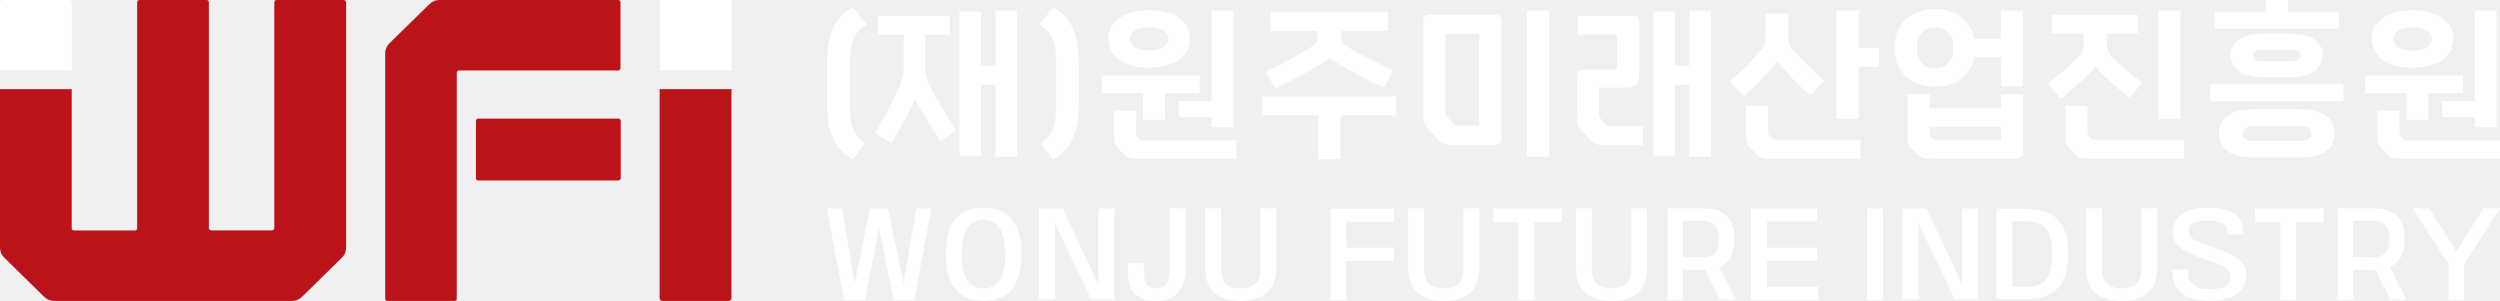
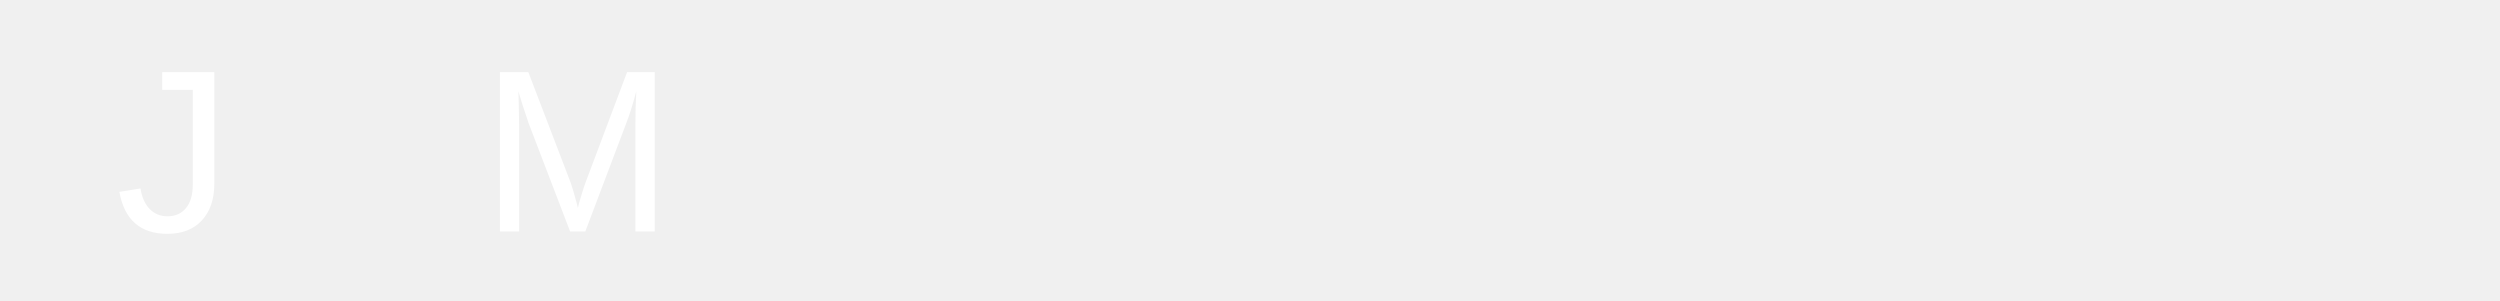
- <svg xmlns="http://www.w3.org/2000/svg" width="216" height="26" viewBox="0 0 216 26" fill="none">
-   <g clip-path="url(#clip0_21_811)">
-     <path d="M53.424 0H37.962C37.638 0 37.335 0.127 37.108 0.35L33.638 3.749C33.41 3.972 33.281 4.27 33.281 4.588V25.809C33.281 25.915 33.367 26 33.475 26H39.271C39.379 26 39.465 25.915 39.465 25.809V6.277C39.465 6.171 39.552 6.086 39.66 6.086H53.413C53.522 6.086 53.608 6.001 53.608 5.895V0.191C53.608 0.085 53.522 0 53.413 0H53.424Z" fill="#BA141A" />
-     <path d="M29.907 0.191V21.412C29.907 21.73 29.777 22.028 29.55 22.251L26.09 25.649C25.863 25.872 25.561 26 25.236 26H4.671C4.347 26 4.044 25.872 3.817 25.649L0.357 22.251C0.13 22.028 0 21.73 0 21.412V7.7H6.196V19.723C6.196 19.829 6.282 19.914 6.39 19.914H11.656C11.764 19.914 11.85 19.829 11.85 19.723V0.191C11.85 0.085 11.937 0 12.045 0H17.851C17.959 0 18.046 0.085 18.046 0.191V19.712C18.046 19.819 18.133 19.904 18.241 19.904H23.506C23.614 19.904 23.701 19.819 23.701 19.712V0.191C23.701 0.085 23.787 0 23.895 0H29.691C29.799 0 29.886 0.085 29.886 0.191H29.907Z" fill="#BA141A" />
-     <path d="M53.435 10.249H41.314C41.207 10.249 41.12 10.335 41.12 10.44V15.4C41.12 15.506 41.207 15.592 41.314 15.592H53.435C53.542 15.592 53.63 15.506 53.63 15.4V10.44C53.63 10.335 53.542 10.249 53.435 10.249Z" fill="#BA141A" />
-     <path d="M57.003 7.7H63.199V25.756C63.199 25.883 63.09 26 62.95 26H57.241C57.111 26 56.992 25.894 56.992 25.756V7.7H57.003Z" fill="#BA141A" />
-     <path d="M57.252 0H62.961C63.091 0 63.209 0.106 63.209 0.244V6.086H57.014V0.244C57.014 0.117 57.122 0 57.263 0H57.252Z" fill="white" />
-     <path d="M0.249 0H5.958C6.087 0 6.206 0.106 6.206 0.244V6.086H0V0.244C0 0.117 0.108 0 0.249 0Z" fill="white" />
-     <path d="M76.725 18.013L78.066 24.492L79.158 18.013H80.466L78.996 25.915H77.212L75.947 19.702L74.736 25.915H72.919L71.448 18.013H72.757L73.849 24.503L75.157 18.013H76.703H76.725Z" fill="white" />
-     <path d="M81.72 21.953C81.72 21.178 81.807 20.53 81.98 20.01C82.153 19.489 82.391 19.086 82.683 18.778C82.985 18.47 83.331 18.257 83.721 18.13C84.121 18.002 84.542 17.939 84.986 17.939C85.429 17.939 85.862 18.002 86.251 18.13C86.651 18.257 86.997 18.47 87.289 18.778C87.591 19.086 87.819 19.489 87.992 20.01C88.165 20.53 88.251 21.178 88.251 21.953C88.251 22.729 88.165 23.387 87.992 23.908C87.819 24.428 87.581 24.832 87.289 25.14C86.997 25.448 86.64 25.66 86.251 25.788C85.851 25.915 85.429 25.968 84.986 25.968C84.542 25.968 84.11 25.904 83.721 25.788C83.321 25.66 82.975 25.448 82.683 25.14C82.38 24.832 82.153 24.428 81.98 23.908C81.807 23.387 81.72 22.739 81.72 21.953ZM83.094 21.953C83.094 22.506 83.137 22.973 83.234 23.355C83.331 23.738 83.461 24.035 83.623 24.269C83.796 24.502 83.991 24.662 84.218 24.757C84.445 24.853 84.705 24.906 84.975 24.906C85.245 24.906 85.505 24.853 85.732 24.757C85.959 24.662 86.164 24.502 86.326 24.269C86.499 24.035 86.629 23.738 86.716 23.355C86.813 22.973 86.856 22.506 86.856 21.953C86.856 21.401 86.813 20.934 86.716 20.552C86.618 20.169 86.489 19.872 86.326 19.638C86.153 19.404 85.959 19.245 85.732 19.149C85.505 19.054 85.245 19.001 84.975 19.001C84.705 19.001 84.445 19.054 84.218 19.149C83.991 19.245 83.785 19.404 83.623 19.638C83.45 19.872 83.321 20.169 83.234 20.552C83.137 20.934 83.094 21.401 83.094 21.953Z" fill="white" />
-     <path d="M96.274 18.013V25.873H94.274L91.149 19.288V25.873H89.765V18.013H91.819L94.89 24.577V18.013H96.274Z" fill="white" />
-     <path d="M98.847 23.494C98.847 23.716 98.858 23.908 98.891 24.088C98.923 24.269 98.966 24.407 99.053 24.534C99.128 24.651 99.237 24.747 99.377 24.81C99.518 24.874 99.691 24.906 99.907 24.906C100.156 24.906 100.361 24.864 100.512 24.768C100.664 24.683 100.783 24.555 100.858 24.396C100.934 24.237 100.988 24.056 101.021 23.844C101.042 23.631 101.053 23.409 101.053 23.164V18.002H102.426V23.164C102.426 23.695 102.361 24.141 102.232 24.502C102.102 24.864 101.929 25.15 101.691 25.373C101.464 25.596 101.194 25.756 100.88 25.851C100.566 25.947 100.231 26 99.864 26C99.377 26 98.977 25.936 98.663 25.798C98.35 25.66 98.101 25.48 97.928 25.246C97.744 25.012 97.626 24.747 97.55 24.449C97.485 24.152 97.442 23.833 97.442 23.504V22.739H98.826V23.504L98.847 23.494Z" fill="white" />
-     <path d="M105.497 23.228C105.497 23.844 105.648 24.279 105.962 24.534C106.265 24.789 106.686 24.917 107.205 24.917C107.724 24.917 108.146 24.789 108.449 24.534C108.751 24.279 108.903 23.844 108.903 23.228V18.002H110.276V23.047C110.276 23.589 110.2 24.046 110.06 24.428C109.908 24.8 109.703 25.108 109.433 25.331C109.162 25.564 108.838 25.724 108.459 25.83C108.081 25.936 107.67 25.989 107.205 25.989C106.74 25.989 106.319 25.936 105.94 25.83C105.562 25.724 105.237 25.564 104.967 25.331C104.697 25.097 104.491 24.8 104.34 24.428C104.189 24.056 104.124 23.589 104.124 23.047V18.002H105.497V23.228Z" fill="white" />
-     <path d="M116.32 21.401H120.44V22.538H116.32V25.915H114.947V18.024H120.44V19.16H116.32V21.412V21.401Z" fill="white" />
-     <path d="M123.035 23.228C123.035 23.844 123.186 24.279 123.5 24.534C123.802 24.789 124.224 24.917 124.743 24.917C125.262 24.917 125.684 24.789 125.986 24.534C126.289 24.279 126.441 23.844 126.441 23.228V18.002H127.814V23.047C127.814 23.589 127.738 24.046 127.598 24.428C127.446 24.8 127.241 25.108 126.97 25.331C126.7 25.564 126.376 25.724 125.997 25.83C125.619 25.936 125.197 25.989 124.743 25.989C124.289 25.989 123.856 25.936 123.478 25.83C123.1 25.724 122.775 25.564 122.505 25.331C122.235 25.097 122.029 24.8 121.878 24.428C121.726 24.056 121.661 23.589 121.661 23.047V18.002H123.035V23.228Z" fill="white" />
-     <path d="M129.025 18.013H134.939V19.203H132.571V25.904H131.198V19.203H129.025V18.013Z" fill="white" />
-     <path d="M137.534 23.228C137.534 23.844 137.685 24.279 137.999 24.534C138.302 24.789 138.723 24.917 139.242 24.917C139.761 24.917 140.183 24.789 140.486 24.534C140.789 24.279 140.94 23.844 140.94 23.228V18.002H142.313V23.047C142.313 23.589 142.238 24.046 142.097 24.428C141.946 24.8 141.74 25.108 141.47 25.331C141.2 25.564 140.875 25.724 140.497 25.83C140.118 25.936 139.697 25.989 139.242 25.989C138.788 25.989 138.356 25.936 137.977 25.83C137.599 25.724 137.275 25.564 137.004 25.331C136.734 25.097 136.529 24.8 136.377 24.428C136.226 24.056 136.161 23.589 136.161 23.047V18.002H137.534V23.228Z" fill="white" />
-     <path d="M147.114 18.002C148.055 18.002 148.747 18.215 149.19 18.65C149.633 19.086 149.86 19.755 149.86 20.658C149.86 21.89 149.428 22.697 148.552 23.069L149.99 25.883H148.606L147.298 23.313H145.395V25.894H144.054V18.002H147.125H147.114ZM147.06 22.23C147.287 22.23 147.492 22.208 147.676 22.155C147.86 22.102 148.011 22.017 148.13 21.89C148.26 21.762 148.357 21.603 148.422 21.401C148.487 21.199 148.52 20.955 148.52 20.658C148.52 20.084 148.39 19.68 148.13 19.436C147.871 19.192 147.514 19.075 147.06 19.075H145.395V22.219H147.06V22.23Z" fill="white" />
-     <path d="M157.094 24.768V25.904H151.288V18.013H156.997V19.15H152.672V21.401H156.997V22.538H152.672V24.779H157.105L157.094 24.768Z" fill="white" />
-     <path d="M162.695 18.013V25.904H161.321V18.013H162.695Z" fill="white" />
-     <path d="M170.89 18.013V25.873H168.89L165.765 19.288V25.873H164.381V18.013H166.447L169.517 24.577V18.013H170.901H170.89Z" fill="white" />
-     <path d="M174.891 18.045C175.616 18.045 176.221 18.13 176.708 18.3C177.194 18.47 177.583 18.725 177.875 19.054C178.167 19.383 178.373 19.787 178.502 20.275C178.621 20.753 178.686 21.306 178.686 21.922C178.686 22.538 178.621 23.101 178.502 23.589C178.383 24.078 178.167 24.492 177.875 24.821C177.583 25.15 177.194 25.405 176.708 25.586C176.221 25.767 175.616 25.851 174.891 25.851H172.491V18.034H174.891V18.045ZM175.042 24.768C175.388 24.768 175.713 24.736 175.983 24.662C176.264 24.587 176.502 24.45 176.697 24.248C176.891 24.035 177.043 23.748 177.14 23.377C177.248 23.005 177.302 22.516 177.302 21.922C177.302 21.327 177.248 20.86 177.14 20.498C177.032 20.137 176.87 19.851 176.664 19.638C176.459 19.436 176.21 19.298 175.907 19.224C175.605 19.15 175.27 19.118 174.891 19.118H173.864V24.779H175.042V24.768Z" fill="white" />
-     <path d="M181.616 23.228C181.616 23.844 181.768 24.279 182.081 24.534C182.395 24.789 182.806 24.917 183.325 24.917C183.844 24.917 184.266 24.789 184.568 24.534C184.871 24.279 185.022 23.844 185.022 23.228V18.002H186.396V23.047C186.396 23.589 186.32 24.046 186.179 24.428C186.028 24.8 185.823 25.108 185.552 25.331C185.282 25.564 184.958 25.724 184.579 25.83C184.201 25.936 183.79 25.989 183.325 25.989C182.86 25.989 182.438 25.936 182.06 25.83C181.681 25.724 181.357 25.564 181.087 25.331C180.816 25.097 180.611 24.8 180.46 24.428C180.308 24.056 180.243 23.589 180.243 23.047V18.002H181.616V23.228Z" fill="white" />
-     <path d="M189.077 23.547C189.077 24.046 189.228 24.407 189.542 24.64C189.845 24.874 190.31 24.991 190.904 24.991C191.456 24.991 191.899 24.917 192.213 24.768C192.526 24.619 192.699 24.343 192.699 23.95C192.699 23.716 192.645 23.525 192.526 23.377C192.407 23.228 192.267 23.111 192.094 23.005C191.921 22.909 191.726 22.824 191.531 22.761C191.337 22.697 191.142 22.633 190.969 22.569L189.942 22.198C189.607 22.07 189.304 21.953 189.034 21.815C188.763 21.688 188.536 21.539 188.342 21.38C188.147 21.221 187.996 21.04 187.898 20.828C187.801 20.615 187.736 20.381 187.736 20.095C187.736 19.776 187.801 19.479 187.92 19.213C188.039 18.948 188.234 18.725 188.482 18.534C188.731 18.353 189.045 18.204 189.434 18.098C189.812 17.992 190.256 17.939 190.764 17.939C191.834 17.939 192.613 18.119 193.088 18.48C193.564 18.841 193.813 19.341 193.813 19.989V20.254H192.44V20.031C192.44 19.702 192.288 19.457 191.996 19.288C191.704 19.118 191.304 19.043 190.785 19.043C190.558 19.043 190.342 19.054 190.137 19.086C189.931 19.118 189.758 19.16 189.607 19.235C189.455 19.309 189.337 19.404 189.25 19.521C189.164 19.638 189.12 19.787 189.12 19.957C189.12 20.137 189.164 20.297 189.239 20.413C189.315 20.53 189.434 20.636 189.596 20.732C189.758 20.828 189.942 20.913 190.169 20.997C190.396 21.082 190.656 21.178 190.948 21.274L191.964 21.645C192.332 21.773 192.645 21.911 192.905 22.049C193.175 22.187 193.391 22.336 193.564 22.506C193.737 22.676 193.867 22.867 193.953 23.069C194.04 23.281 194.083 23.525 194.083 23.791C194.083 24.12 194.018 24.407 193.889 24.672C193.759 24.938 193.564 25.172 193.305 25.363C193.045 25.554 192.71 25.703 192.31 25.809C191.91 25.915 191.434 25.968 190.894 25.968C190.277 25.968 189.769 25.904 189.358 25.777C188.947 25.649 188.623 25.48 188.385 25.256C188.136 25.034 187.963 24.779 187.866 24.492C187.769 24.194 187.715 23.886 187.715 23.557V23.281H189.088V23.525L189.077 23.547Z" fill="white" />
-     <path d="M194.84 18.013H200.754V19.203H198.387V25.904H197.013V19.203H194.84V18.013Z" fill="white" />
-     <path d="M205.036 18.002C205.977 18.002 206.669 18.215 207.112 18.65C207.555 19.086 207.783 19.755 207.783 20.658C207.783 21.89 207.35 22.697 206.474 23.069L207.912 25.883H206.528L205.22 23.313H203.317V25.894H201.976V18.002H205.047H205.036ZM204.982 22.23C205.209 22.23 205.415 22.208 205.598 22.155C205.782 22.102 205.934 22.017 206.053 21.89C206.182 21.762 206.28 21.603 206.344 21.401C206.409 21.199 206.442 20.955 206.442 20.658C206.442 20.084 206.312 19.68 206.053 19.436C205.793 19.192 205.436 19.075 204.982 19.075H203.317V22.219H204.982V22.23Z" fill="white" />
-     <path d="M214.573 18.002H216L212.897 22.824V25.904H211.556V22.824L208.453 18.002H209.88L212.226 21.73L214.573 18.002Z" fill="white" />
-     <path d="M73.698 13.754C73.254 13.531 72.897 13.255 72.606 12.926C72.324 12.597 72.097 12.235 71.924 11.821C71.751 11.407 71.632 10.961 71.567 10.472C71.503 9.984 71.459 9.463 71.459 8.922V5.459C71.459 4.907 71.492 4.387 71.567 3.909C71.632 3.42 71.762 2.974 71.924 2.56C72.097 2.146 72.324 1.784 72.606 1.466C72.887 1.147 73.254 0.871 73.698 0.648L74.887 2.135C74.627 2.284 74.4 2.454 74.216 2.645C74.033 2.836 73.881 3.07 73.762 3.324C73.644 3.59 73.557 3.898 73.503 4.248C73.449 4.599 73.416 5.003 73.416 5.459V8.922C73.416 9.421 73.438 9.856 73.481 10.207C73.525 10.568 73.6 10.876 73.708 11.141C73.817 11.407 73.946 11.63 74.119 11.821C74.292 12.012 74.508 12.182 74.768 12.331L73.708 13.743L73.698 13.754Z" fill="white" />
-     <path d="M80.358 7.435C80.682 8.051 81.028 8.698 81.418 9.368C81.807 10.037 82.196 10.663 82.585 11.258L81.277 12.235C80.931 11.694 80.574 11.141 80.217 10.568C79.861 9.994 79.525 9.431 79.201 8.868C79.169 8.815 79.147 8.773 79.115 8.72C79.093 8.667 79.071 8.603 79.05 8.518C79.028 8.603 79.007 8.677 78.985 8.72C78.963 8.773 78.942 8.815 78.909 8.868C78.617 9.463 78.325 10.047 78.012 10.621C77.709 11.205 77.385 11.789 77.028 12.373L75.59 11.492C75.968 10.876 76.347 10.217 76.703 9.527C77.071 8.837 77.395 8.167 77.687 7.52C77.817 7.233 77.914 6.967 77.979 6.712C78.044 6.457 78.077 6.171 78.077 5.841V2.995H75.838V1.37H82.056V2.995H79.925V5.841C79.925 6.171 79.958 6.447 80.012 6.68C80.066 6.914 80.174 7.18 80.315 7.456L80.358 7.435ZM84.748 0.998V5.671H85.991V0.913H87.862V13.542H85.991V7.328H84.748V13.457H82.899V0.998H84.748Z" fill="white" />
-     <path d="M89.905 12.341C90.165 12.193 90.381 12.023 90.554 11.832C90.727 11.64 90.857 11.407 90.965 11.152C91.073 10.886 91.149 10.578 91.192 10.217C91.235 9.856 91.257 9.431 91.257 8.932V5.47C91.257 5.013 91.235 4.599 91.17 4.259C91.116 3.908 91.03 3.6 90.911 3.335C90.792 3.069 90.641 2.846 90.457 2.655C90.273 2.464 90.046 2.294 89.786 2.145L90.976 0.658C91.419 0.881 91.776 1.158 92.068 1.476C92.349 1.795 92.576 2.167 92.749 2.57C92.922 2.984 93.041 3.431 93.106 3.919C93.171 4.408 93.214 4.928 93.214 5.47V8.932C93.214 9.484 93.181 10.005 93.106 10.483C93.03 10.961 92.922 11.417 92.749 11.832C92.576 12.246 92.349 12.618 92.068 12.936C91.787 13.265 91.419 13.531 90.976 13.765L89.916 12.352L89.905 12.341Z" fill="white" />
-     <path d="M98.772 10.345V8.051H95.193V6.521H103.648V8.051H100.653V10.345H98.782H98.772ZM99.312 0.882C99.896 0.882 100.404 0.945 100.848 1.083C101.291 1.211 101.648 1.391 101.94 1.614C102.232 1.837 102.448 2.092 102.588 2.379C102.729 2.666 102.805 2.963 102.805 3.271V3.452C102.805 3.77 102.729 4.068 102.588 4.355C102.448 4.641 102.221 4.896 101.94 5.119C101.648 5.342 101.28 5.512 100.848 5.65C100.404 5.778 99.896 5.852 99.312 5.852C98.728 5.852 98.188 5.788 97.755 5.65C97.312 5.512 96.944 5.342 96.652 5.119C96.36 4.896 96.133 4.641 95.993 4.355C95.852 4.068 95.776 3.76 95.776 3.452V3.271C95.776 2.963 95.852 2.666 95.993 2.379C96.133 2.092 96.36 1.837 96.652 1.614C96.944 1.391 97.312 1.221 97.755 1.083C98.198 0.956 98.718 0.882 99.312 0.882ZM106.838 12.118V13.712H98.198C97.885 13.712 97.658 13.68 97.507 13.616C97.355 13.552 97.204 13.435 97.052 13.266L96.663 12.873C96.587 12.788 96.512 12.703 96.458 12.628C96.404 12.554 96.36 12.469 96.328 12.384C96.296 12.299 96.274 12.193 96.263 12.087C96.252 11.97 96.241 11.832 96.241 11.662V9.559H98.155V11.46C98.155 11.588 98.188 11.694 98.242 11.789L98.48 12.044C98.48 12.044 98.555 12.097 98.588 12.108C98.62 12.118 98.685 12.129 98.761 12.129H106.816L106.838 12.118ZM100.956 3.314C100.956 3.08 100.826 2.857 100.556 2.666C100.296 2.475 99.874 2.369 99.301 2.369C98.728 2.369 98.296 2.464 98.025 2.666C97.755 2.857 97.615 3.08 97.615 3.314V3.399C97.615 3.632 97.755 3.855 98.025 4.057C98.296 4.259 98.718 4.355 99.301 4.355C99.885 4.355 100.285 4.259 100.556 4.057C100.815 3.855 100.956 3.643 100.956 3.399V3.314ZM101.842 8.73H104.664V0.913H106.556V10.993H104.664V10.122H101.842V8.741V8.73Z" fill="white" />
-     <path d="M113.898 13.754V9.973H109.076V8.327H120.602V9.973H115.834V13.754H113.898ZM109.757 1.03H119.921V2.677H115.888V3.144C115.888 3.261 115.888 3.367 115.898 3.441C115.909 3.516 115.931 3.601 115.974 3.664C116.017 3.728 116.071 3.792 116.136 3.845C116.201 3.909 116.288 3.972 116.396 4.036C117.023 4.418 117.672 4.779 118.342 5.109C119.002 5.438 119.683 5.767 120.375 6.086L119.585 7.573C118.829 7.233 118.083 6.861 117.358 6.479C116.634 6.096 115.942 5.703 115.271 5.289C115.163 5.215 115.077 5.151 115.001 5.109C114.936 5.066 114.882 5.013 114.871 4.939C114.85 5.013 114.806 5.066 114.742 5.119C114.677 5.172 114.59 5.226 114.493 5.3C113.109 6.16 111.671 6.946 110.179 7.658L109.357 6.171C110.103 5.831 110.806 5.48 111.444 5.13C112.092 4.779 112.709 4.418 113.314 4.047C113.412 3.983 113.498 3.919 113.563 3.855C113.628 3.792 113.682 3.739 113.725 3.675C113.768 3.611 113.79 3.537 113.801 3.452C113.801 3.367 113.812 3.271 113.812 3.154V2.687H109.779V1.03H109.757Z" fill="white" />
-     <path d="M125.532 12.522C125.359 12.522 125.219 12.522 125.1 12.501C124.981 12.49 124.873 12.458 124.765 12.416C124.667 12.373 124.57 12.32 124.484 12.257C124.397 12.193 124.289 12.097 124.181 11.98L123.446 11.184C123.348 11.078 123.262 10.982 123.208 10.886C123.143 10.801 123.1 10.706 123.067 10.61C123.035 10.515 123.013 10.408 122.991 10.281C122.981 10.153 122.97 10.005 122.97 9.824V1.816C122.97 1.455 123.143 1.274 123.5 1.274H129.198C129.555 1.274 129.738 1.455 129.738 1.816V11.959C129.738 12.331 129.555 12.522 129.198 12.522H125.543H125.532ZM127.803 10.854V2.921H124.894V9.707C124.894 9.792 124.894 9.867 124.927 9.93C124.948 9.994 124.992 10.058 125.078 10.132L125.586 10.695C125.651 10.759 125.716 10.812 125.77 10.823C125.824 10.844 125.889 10.854 125.954 10.854H127.803ZM133.847 0.913V13.542H131.933V0.913H133.847Z" fill="white" />
-     <path d="M141.621 6.511C141.621 7.222 141.264 7.573 140.54 7.573H138.161V9.92C138.161 10.069 138.215 10.185 138.313 10.27L138.745 10.759C138.745 10.759 138.842 10.844 138.886 10.865C138.929 10.886 138.994 10.897 139.07 10.897H141.946V12.533H138.572C138.269 12.533 138.042 12.501 137.88 12.448C137.718 12.384 137.534 12.257 137.35 12.033L136.691 11.332C136.604 11.237 136.529 11.141 136.475 11.067C136.42 10.993 136.377 10.908 136.345 10.812C136.312 10.716 136.291 10.621 136.28 10.504C136.28 10.387 136.269 10.249 136.269 10.069V6.511C136.269 6.181 136.442 6.011 136.799 6.011H139.513C139.653 6.011 139.718 5.937 139.718 5.778V2.984H136.312V1.359H141.081C141.448 1.359 141.632 1.54 141.632 1.901V6.511H141.621ZM144.714 0.998V5.671H145.957V0.913H147.828V13.542H145.957V7.328H144.714V13.457H142.865V0.998H144.714Z" fill="white" />
-     <path d="M154.921 4.333C155.342 4.801 155.775 5.257 156.218 5.682C156.661 6.107 157.126 6.542 157.602 6.967L156.413 8.231C155.915 7.796 155.45 7.371 155.029 6.946C154.607 6.521 154.196 6.075 153.807 5.608C153.742 5.533 153.677 5.47 153.645 5.427C153.601 5.385 153.569 5.321 153.537 5.247C153.537 5.31 153.504 5.374 153.461 5.427C153.418 5.48 153.364 5.544 153.299 5.618C152.888 6.096 152.477 6.553 152.066 6.988C151.655 7.424 151.19 7.859 150.682 8.316L149.439 7.063C149.968 6.596 150.455 6.139 150.898 5.693C151.342 5.247 151.763 4.79 152.153 4.323C152.228 4.227 152.304 4.131 152.358 4.057C152.412 3.983 152.455 3.898 152.488 3.813C152.52 3.728 152.542 3.643 152.542 3.558C152.542 3.473 152.553 3.367 152.553 3.229V1.168H154.521V3.229C154.521 3.484 154.542 3.685 154.596 3.845C154.65 3.993 154.758 4.163 154.931 4.333H154.921ZM160.77 12.076V13.711H152.823C152.52 13.711 152.293 13.68 152.153 13.616C152.001 13.552 151.85 13.435 151.698 13.265L151.266 12.819C151.19 12.734 151.115 12.649 151.061 12.575C151.006 12.501 150.963 12.416 150.931 12.331C150.898 12.246 150.877 12.14 150.866 12.033C150.855 11.917 150.844 11.778 150.844 11.609V9.134H152.758V11.354C152.758 11.502 152.791 11.609 152.845 11.683L153.126 11.98C153.169 12.044 153.255 12.065 153.407 12.065H160.759L160.77 12.076ZM160.597 0.913V4.142H162.338V5.767H160.597V10.27H158.662V0.913H160.597Z" fill="white" />
-     <path d="M174.783 0.913V7.466H172.891V4.96H170.577C170.512 5.31 170.382 5.64 170.198 5.948C170.015 6.256 169.777 6.521 169.485 6.755C169.193 6.989 168.858 7.169 168.468 7.297C168.079 7.424 167.658 7.488 167.182 7.488C166.63 7.488 166.144 7.403 165.711 7.233C165.279 7.063 164.922 6.84 164.619 6.553C164.317 6.266 164.089 5.926 163.938 5.555C163.787 5.172 163.7 4.779 163.7 4.355V3.94C163.7 3.515 163.776 3.112 163.938 2.73C164.089 2.347 164.317 2.007 164.619 1.721C164.922 1.434 165.279 1.2 165.711 1.041C166.144 0.871 166.63 0.786 167.182 0.786C167.647 0.786 168.079 0.85 168.468 0.988C168.858 1.126 169.193 1.296 169.485 1.529C169.766 1.752 170.004 2.029 170.188 2.337C170.371 2.655 170.501 2.984 170.566 3.335H172.88V0.913H174.772H174.783ZM166.728 9.357H172.891V8.146H174.783V13.181C174.783 13.52 174.599 13.701 174.232 13.701H166.76C166.457 13.701 166.241 13.669 166.09 13.616C165.949 13.563 165.787 13.446 165.603 13.265L165.225 12.894C165.149 12.819 165.073 12.745 165.019 12.671C164.965 12.607 164.922 12.533 164.89 12.458C164.857 12.384 164.836 12.299 164.825 12.203C164.814 12.108 164.803 11.991 164.803 11.853V8.146H166.717V9.357H166.728ZM168.75 3.93C168.75 3.505 168.62 3.144 168.35 2.836C168.09 2.528 167.701 2.368 167.193 2.368C166.684 2.368 166.284 2.528 166.014 2.836C165.755 3.144 165.614 3.515 165.614 3.93V4.344C165.614 4.758 165.744 5.119 166.014 5.427C166.274 5.735 166.674 5.895 167.193 5.895C167.712 5.895 168.09 5.735 168.35 5.427C168.609 5.119 168.75 4.758 168.75 4.344V3.93ZM172.891 12.097V10.95H166.728V11.609C166.728 11.694 166.76 11.778 166.836 11.842L166.987 12.002C167.052 12.065 167.128 12.086 167.214 12.086H172.902L172.891 12.097Z" fill="white" />
-     <path d="M182.038 2.846V3.728C182.038 3.983 182.06 4.195 182.114 4.365C182.168 4.535 182.254 4.694 182.395 4.832C182.557 4.992 182.741 5.162 182.957 5.363C183.173 5.555 183.4 5.756 183.638 5.969C183.876 6.171 184.125 6.383 184.374 6.585C184.622 6.787 184.86 6.967 185.076 7.137L184.028 8.444C183.79 8.274 183.541 8.082 183.282 7.881C183.022 7.668 182.773 7.456 182.535 7.243C182.287 7.031 182.06 6.819 181.833 6.606C181.616 6.394 181.433 6.203 181.281 6.043C181.227 5.98 181.184 5.926 181.141 5.863C181.097 5.799 181.065 5.735 181.043 5.671C181.022 5.735 180.989 5.799 180.935 5.863C180.881 5.926 180.838 5.98 180.805 6.043C180.643 6.213 180.459 6.404 180.232 6.617C180.016 6.829 179.778 7.052 179.53 7.275C179.281 7.498 179.032 7.711 178.773 7.934C178.524 8.146 178.275 8.348 178.048 8.529L176.935 7.243C177.162 7.052 177.4 6.861 177.659 6.659C177.908 6.457 178.146 6.245 178.383 6.033C178.621 5.82 178.838 5.618 179.054 5.417C179.27 5.215 179.465 5.024 179.627 4.854C179.778 4.694 179.876 4.535 179.93 4.386C179.984 4.227 180.005 4.025 180.005 3.77V2.889H177.291V1.296H184.709V2.889H182.027L182.038 2.846ZM188.709 12.076V13.711H180.405C180.092 13.711 179.865 13.68 179.713 13.616C179.562 13.552 179.411 13.435 179.259 13.265L178.87 12.873C178.794 12.787 178.719 12.703 178.665 12.628C178.611 12.554 178.567 12.469 178.535 12.384C178.502 12.299 178.481 12.193 178.47 12.086C178.459 11.97 178.448 11.832 178.448 11.662V9.145H180.362V11.417C180.362 11.566 180.395 11.672 180.47 11.747L180.697 12.002C180.697 12.002 180.773 12.055 180.805 12.065C180.838 12.076 180.903 12.086 180.978 12.086H188.699L188.709 12.076ZM188.417 0.913V10.27H186.504V0.913H188.417Z" fill="white" />
-     <path d="M190.948 8.752V7.265H202.474V8.752H190.948ZM191.348 2.485V1.03H195.759V0H197.695V1.03H202.084V2.485H191.348ZM198.635 9.431C199.197 9.431 199.673 9.484 200.062 9.591C200.452 9.697 200.765 9.835 201.014 10.015C201.263 10.196 201.436 10.419 201.544 10.674C201.652 10.929 201.706 11.226 201.706 11.534C201.706 11.842 201.652 12.118 201.544 12.373C201.436 12.628 201.252 12.851 201.014 13.032C200.765 13.212 200.452 13.361 200.062 13.457C199.673 13.563 199.197 13.616 198.635 13.616H194.808C194.245 13.616 193.77 13.563 193.38 13.457C192.98 13.351 192.667 13.212 192.418 13.032C192.169 12.851 191.996 12.628 191.888 12.373C191.78 12.118 191.726 11.842 191.726 11.534C191.726 11.226 191.78 10.929 191.888 10.674C191.996 10.419 192.18 10.196 192.418 10.015C192.667 9.835 192.98 9.686 193.38 9.591C193.77 9.484 194.256 9.431 194.808 9.431H198.635ZM197.662 2.9C198.689 2.9 199.457 3.069 199.944 3.399C200.43 3.728 200.679 4.195 200.679 4.779C200.679 5.364 200.43 5.831 199.944 6.171C199.457 6.511 198.689 6.681 197.662 6.681H195.77C194.71 6.681 193.943 6.511 193.456 6.171C192.969 5.831 192.732 5.364 192.732 4.779C192.732 4.195 192.969 3.739 193.456 3.399C193.943 3.059 194.71 2.889 195.759 2.889H197.651L197.662 2.9ZM198.668 12.172C199.057 12.172 199.327 12.108 199.479 11.991C199.63 11.864 199.706 11.715 199.706 11.545C199.706 11.354 199.63 11.205 199.479 11.078C199.327 10.95 199.057 10.897 198.668 10.897H194.786C194.397 10.897 194.126 10.961 193.975 11.078C193.824 11.205 193.748 11.354 193.748 11.545C193.748 11.736 193.824 11.874 193.975 11.991C194.126 12.118 194.397 12.172 194.786 12.172H198.668ZM197.738 5.3C198.116 5.3 198.387 5.257 198.549 5.172C198.711 5.087 198.787 4.96 198.787 4.79C198.787 4.62 198.711 4.503 198.549 4.418C198.387 4.333 198.116 4.291 197.738 4.291H195.683C195.305 4.291 195.035 4.333 194.883 4.418C194.732 4.503 194.656 4.631 194.656 4.79C194.656 4.949 194.732 5.087 194.883 5.172C195.035 5.257 195.305 5.3 195.683 5.3H197.738Z" fill="white" />
-     <path d="M207.934 10.345V8.051H204.355V6.521H212.81V8.051H209.815V10.345H207.945H207.934ZM208.475 0.882C209.058 0.882 209.567 0.945 210.01 1.083C210.453 1.211 210.81 1.391 211.102 1.614C211.394 1.837 211.61 2.092 211.751 2.379C211.891 2.666 211.967 2.963 211.967 3.271V3.452C211.967 3.77 211.891 4.068 211.751 4.355C211.61 4.641 211.383 4.896 211.102 5.119C210.81 5.342 210.442 5.512 210.01 5.65C209.567 5.778 209.058 5.852 208.475 5.852C207.891 5.852 207.35 5.788 206.918 5.65C206.474 5.512 206.107 5.342 205.815 5.119C205.523 4.896 205.296 4.641 205.155 4.355C205.015 4.068 204.939 3.76 204.939 3.452V3.271C204.939 2.963 205.015 2.666 205.155 2.379C205.296 2.092 205.523 1.837 205.815 1.614C206.107 1.391 206.474 1.221 206.918 1.083C207.361 0.956 207.88 0.882 208.475 0.882ZM216 12.118V13.712H207.361C207.047 13.712 206.82 13.68 206.669 13.616C206.517 13.552 206.366 13.435 206.215 13.266L205.825 12.873C205.75 12.788 205.674 12.703 205.62 12.628C205.566 12.554 205.523 12.469 205.49 12.384C205.458 12.299 205.436 12.193 205.425 12.087C205.415 11.97 205.404 11.832 205.404 11.662V9.559H207.318V11.46C207.318 11.588 207.35 11.694 207.404 11.789L207.642 12.044C207.642 12.044 207.718 12.097 207.75 12.108C207.783 12.118 207.847 12.129 207.923 12.129H215.978L216 12.118ZM210.118 3.314C210.118 3.08 209.988 2.857 209.718 2.666C209.458 2.475 209.037 2.369 208.464 2.369C207.891 2.369 207.458 2.464 207.188 2.666C206.918 2.857 206.777 3.08 206.777 3.314V3.399C206.777 3.632 206.918 3.855 207.188 4.057C207.458 4.259 207.88 4.355 208.464 4.355C209.048 4.355 209.448 4.259 209.718 4.057C209.988 3.855 210.118 3.643 210.118 3.399V3.314ZM211.005 8.73H213.827V0.913H215.719V10.993H213.827V10.122H211.005V8.741V8.73Z" fill="white" />
-   </g>
-   <defs>
-     <clipPath id="clip0_21_811">
-       <rect width="216" height="26" fill="white" />
-     </clipPath>
-   </defs>
+ <svg xmlns="http://www.w3.org/2000/svg" width="216" height="26" viewBox="0 0 216 26">
+   <style>
+     .text {
+       font-family: "Helvetica Neue", Arial, sans-serif;
+       font-size: 20px;
+       fill: white;
+       font-weight: 400;
+       letter-spacing: 8px;
+     }
+   </style>
+   <text x="10" y="20" class="text">J M</text>
</svg>
